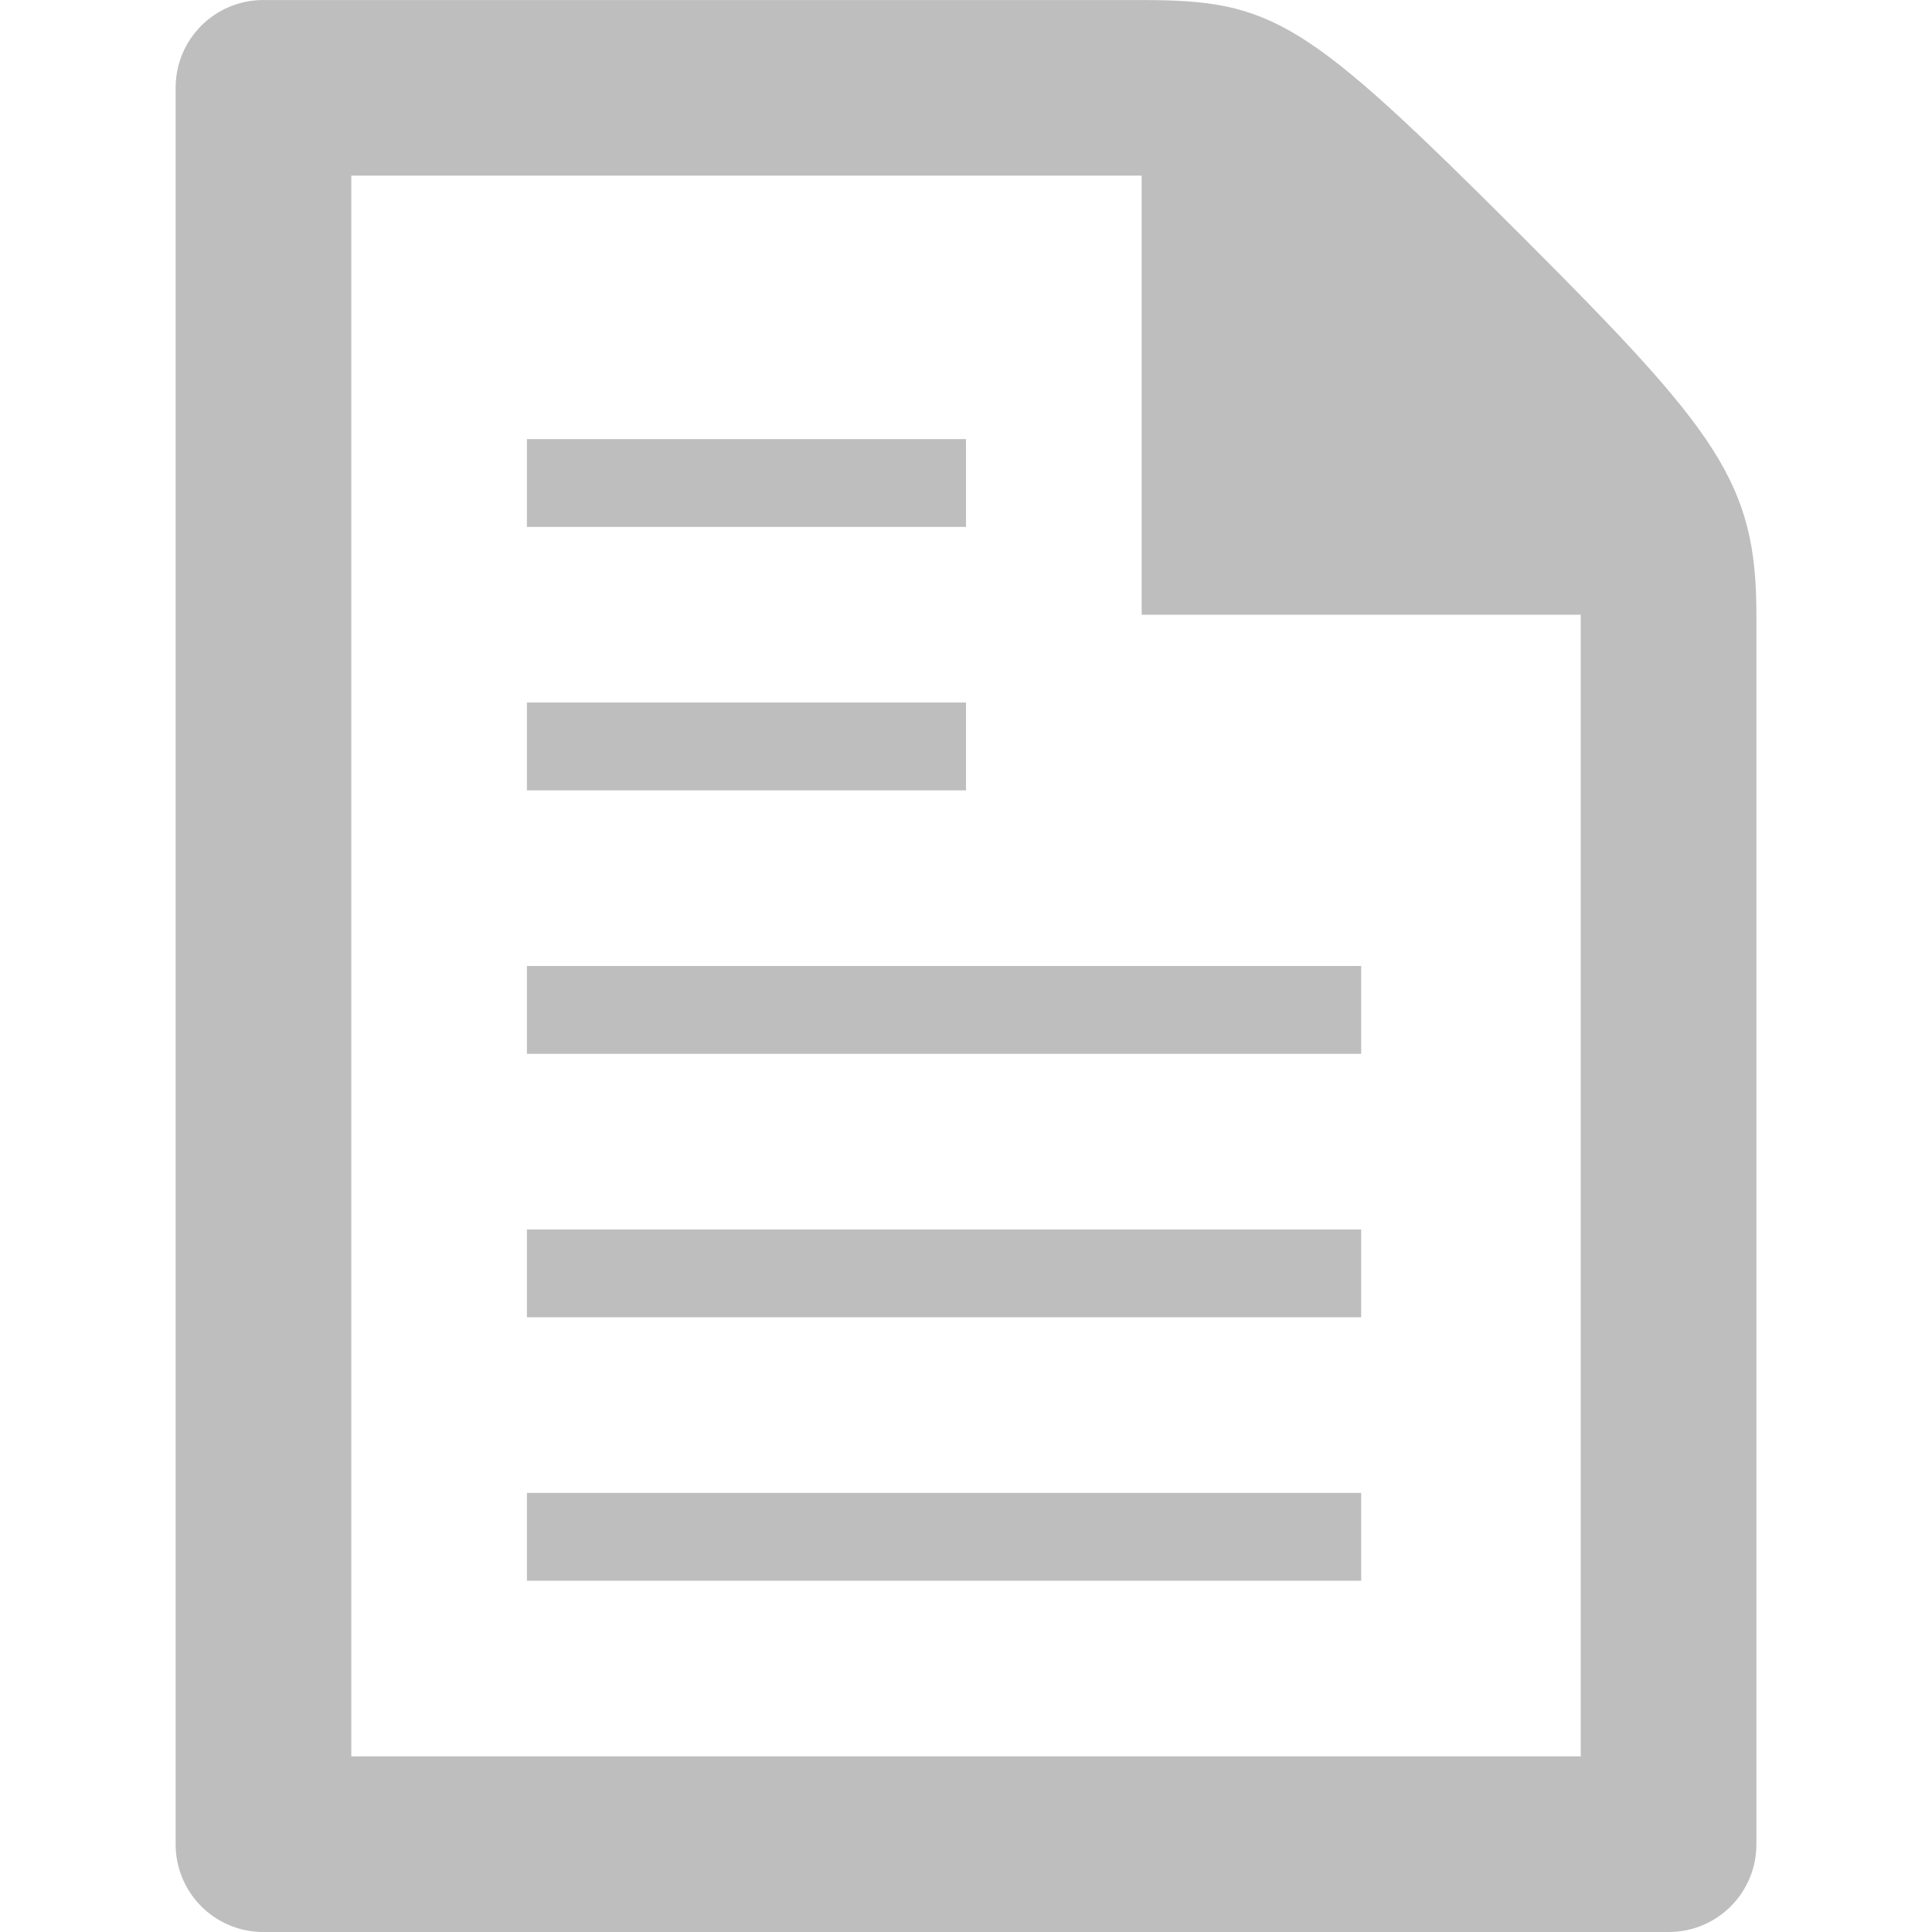
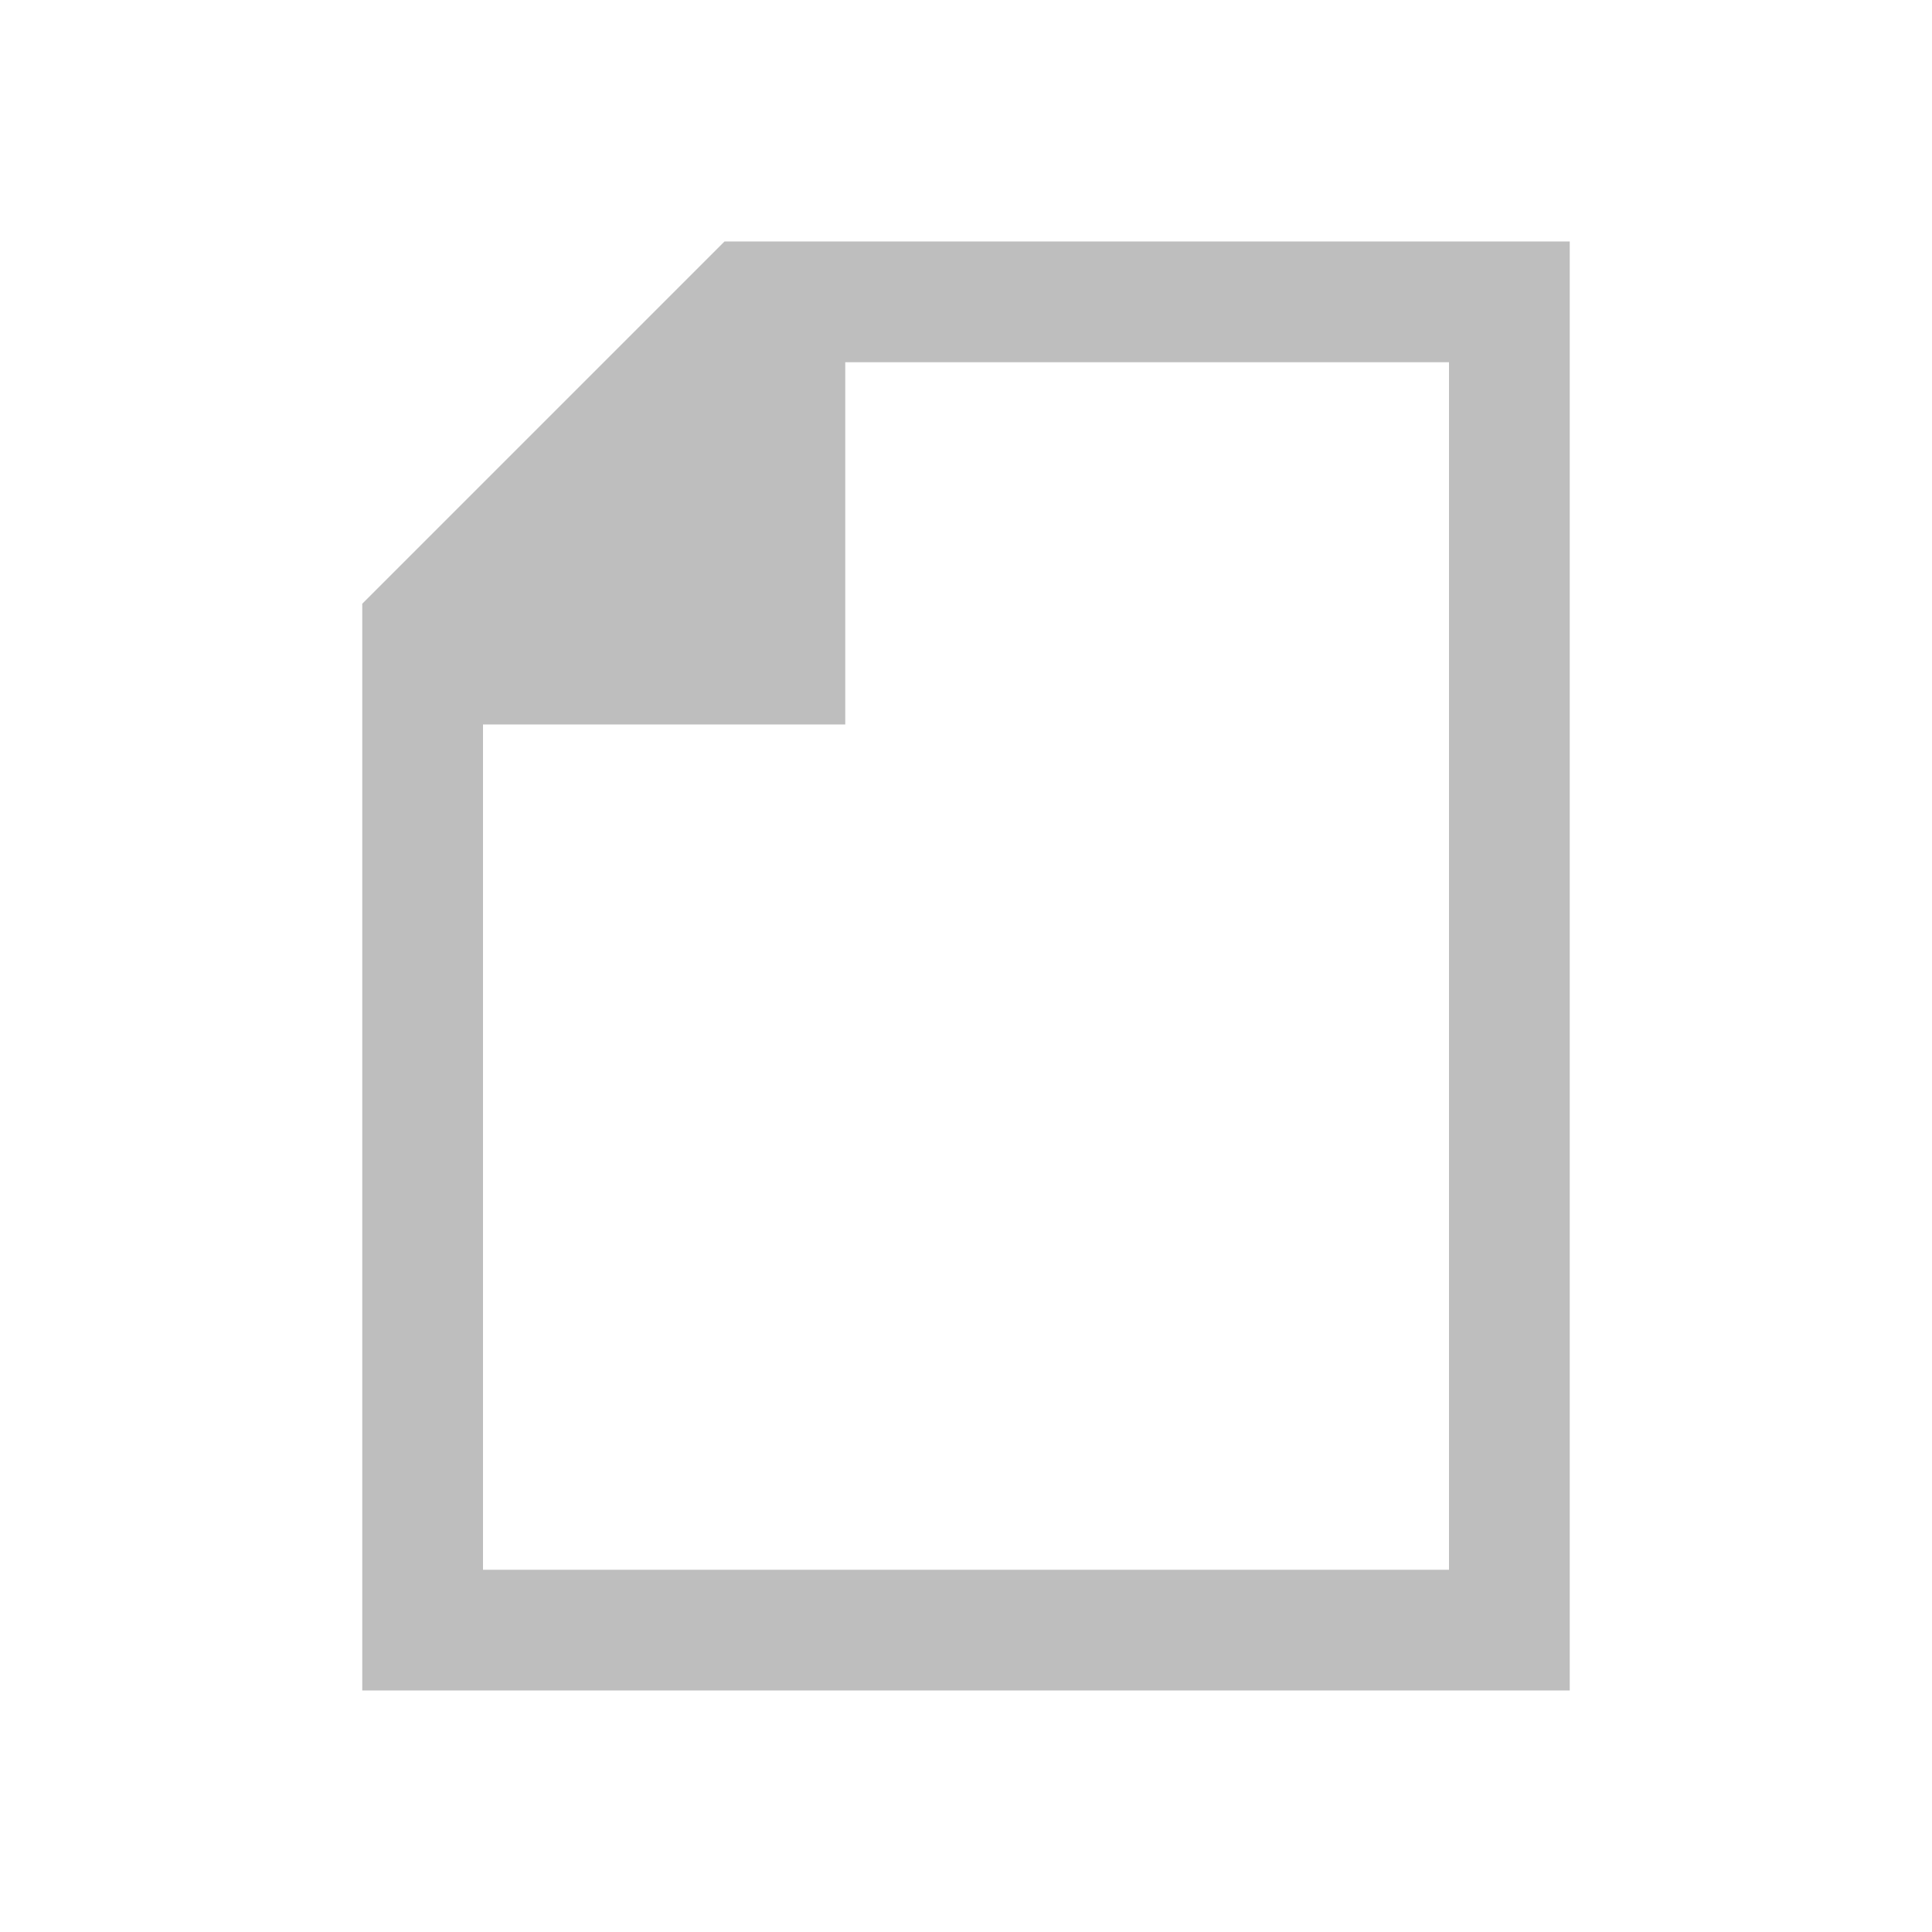
- <svg xmlns="http://www.w3.org/2000/svg" xmlns:xlink="http://www.w3.org/1999/xlink" width="16" height="16" id="svg2" version="1.0" style="display:inline">
-   <defs id="defs4">
-     <linearGradient xlink:href="#StandardGradient" id="linearGradient2428" gradientUnits="userSpaceOnUse" gradientTransform="matrix(0.9247229,0,0,1.08721,10.93994,-2.002359)" x1="11.999" y1="3.681" x2="11.999" y2="16.53" />
-     <linearGradient id="StandardGradient" gradientTransform="scale(0.9219544,1.084652)" x1="11.999" y1="0.922" x2="11.999" y2="19.387" gradientUnits="userSpaceOnUse">
-       <stop style="stop-color:#000000;stop-opacity:0.863;" offset="0" id="stop3283" />
-       <stop style="stop-color:#000000;stop-opacity:0.471;" offset="1" id="stop2651" />
-     </linearGradient>
-     <linearGradient xlink:href="#StandardGradient" id="linearGradient2549" gradientUnits="userSpaceOnUse" gradientTransform="matrix(0.9247229,0,0,1.08721,-2.060056,0.9976422)" x1="11.999" y1="0.922" x2="11.999" y2="17.478" />
-     <linearGradient xlink:href="#StandardGradient" id="linearGradient2418" gradientUnits="userSpaceOnUse" gradientTransform="matrix(0.9247229,0,0,1.08721,-4.060056,-3.002358)" x1="11.999" y1="0.922" x2="11.999" y2="17.478" />
-     <linearGradient xlink:href="#StandardGradient" id="linearGradient2422" gradientUnits="userSpaceOnUse" gradientTransform="matrix(0.9247229,0,0,1.08721,-5.060056,-1.002358)" x1="11.999" y1="0.922" x2="11.999" y2="17.478" />
-     <linearGradient xlink:href="#StandardGradient" id="linearGradient2403" gradientUnits="userSpaceOnUse" gradientTransform="matrix(0.9247229,0,0,1.08721,-4.060056,-3.002358)" x1="11.999" y1="0.922" x2="11.999" y2="17.478" />
-     <linearGradient xlink:href="#StandardGradient" id="linearGradient2406" gradientUnits="userSpaceOnUse" gradientTransform="matrix(0.9247229,0,0,1.08721,-4.060056,-3.002358)" x1="11.999" y1="0.922" x2="11.999" y2="17.478" />
-     <linearGradient xlink:href="#StandardGradient" id="linearGradient2409" gradientUnits="userSpaceOnUse" gradientTransform="matrix(0.9247229,0,0,1.08721,-6.060056,-2.002358)" x1="11.999" y1="3.68" x2="11.999" y2="15.639" />
-     <linearGradient xlink:href="#StandardGradient" id="linearGradient2416" gradientUnits="userSpaceOnUse" gradientTransform="matrix(0.9247229,0,0,1.08721,-6.060056,-2.002358)" x1="11.999" y1="2.762" x2="11.999" y2="15.639" />
-     <linearGradient xlink:href="#StandardGradient" id="linearGradient2529" gradientUnits="userSpaceOnUse" gradientTransform="matrix(0.9247229,0,0,1.08721,-4.041881,0.9976412)" x1="11.999" y1="3.681" x2="11.999" y2="16.53" />
-     <linearGradient xlink:href="#StandardGradient" id="linearGradient2539" gradientUnits="userSpaceOnUse" gradientTransform="matrix(0.9247229,0,0,1.08721,-6.060056,-2.002358)" x1="11.999" y1="2.762" x2="11.999" y2="15.639" />
-     <linearGradient xlink:href="#StandardGradient" id="linearGradient2542" gradientUnits="userSpaceOnUse" gradientTransform="matrix(0.9247229,0,0,1.08721,-6.060056,-2.002358)" x1="11.999" y1="2.762" x2="11.999" y2="15.639" />
-     <linearGradient xlink:href="#StandardGradient" id="linearGradient2412" gradientUnits="userSpaceOnUse" gradientTransform="matrix(0.9247229,0,0,1.08721,-6.060056,-2.002358)" x1="11.999" y1="2.762" x2="11.999" y2="15.639" />
-     <linearGradient xlink:href="#StandardGradient" id="linearGradient2423" gradientUnits="userSpaceOnUse" gradientTransform="matrix(0.9247229,0,0,1.08721,-6.060056,-2.002358)" x1="11.999" y1="2.762" x2="11.999" y2="15.639" />
-     <linearGradient xlink:href="#StandardGradient" id="linearGradient2942" gradientUnits="userSpaceOnUse" gradientTransform="matrix(0.9247229,0,0,1.08721,-26.06006,-2.002358)" x1="11.999" y1="2.762" x2="11.999" y2="15.639" />
-     <clipPath clipPathUnits="userSpaceOnUse" id="clipPath2949">
-       <path style="fill:#ff00ff;fill-opacity:1;stroke:none;display:inline" d="m -20,0 0,16 16,0 0,-16 -16,0 z m 3,1 3,0 c 0.554,0 1,0.446 1,1 l 6,0 c 0.554,0 1,0.446 1,1 l -12,0 0,-1 c 0,-0.554 0.446,-1 1,-1 z m -0.5,3 4,0 6,0 1,0 C -5.669,4 -5,4.669 -5,5.5 l 0,4.5 0,1.5 c 0,0.647 -0.396,1.195 -0.969,1.406 l 0,0.156 -0.031,0 0,0.438 c 0,0.831 -0.669,1.5 -1.5,1.5 l -6,0 c -0.831,0 -1.5,-0.669 -1.5,-1.5 l 0,-0.5 -2.5,0 c -0.831,0 -1.5,-0.669 -1.5,-1.5 l 0,-1.5 0,-4.5 C -19,4.669 -18.331,4 -17.5,4 z m 5,2 C -12.777,6 -13,6.223 -13,6.5 l 0,6 c 0,0.277 0.223,0.5 0.5,0.5 l 4,0 c 0.277,0 0.5,-0.223 0.5,-0.5 l 0,-6 C -8,6.223 -8.223,6 -8.5,6 l -4,0 z" id="path2951" />
-     </clipPath>
-     <linearGradient xlink:href="#StandardGradient" id="linearGradient5012" gradientUnits="userSpaceOnUse" gradientTransform="matrix(0.9247229,0,0,1.08721,-6.060056,-2.002358)" x1="11.999" y1="2.762" x2="11.999" y2="15.639" />
-     <linearGradient xlink:href="#StandardGradient" id="linearGradient5016" gradientUnits="userSpaceOnUse" gradientTransform="matrix(0.9247229,0,0,1.08721,-6.060056,-2.002358)" x1="11.999" y1="2.762" x2="11.999" y2="15.639" />
-     <linearGradient xlink:href="#StandardGradient" id="linearGradient3176" gradientUnits="userSpaceOnUse" gradientTransform="matrix(0.9247229,0,0,1.08721,-6.060056,-2.002358)" x1="11.999" y1="2.762" x2="11.999" y2="15.639" />
-     <linearGradient xlink:href="#StandardGradient" id="linearGradient3180" gradientUnits="userSpaceOnUse" gradientTransform="matrix(0.9247229,0,0,1.08721,-6.060056,-2.002358)" x1="11.999" y1="2.762" x2="11.999" y2="15.639" />
-     <linearGradient xlink:href="#StandardGradient" id="linearGradient3042" gradientUnits="userSpaceOnUse" gradientTransform="matrix(0.9247229,0,0,1.08721,-6.060056,-2.002358)" x1="11.999" y1="2.762" x2="11.999" y2="15.639" />
-     <linearGradient xlink:href="#StandardGradient" id="linearGradient3047" gradientUnits="userSpaceOnUse" gradientTransform="matrix(0.9247229,0,0,1.08721,-6.060056,-2.002358)" x1="11.999" y1="2.762" x2="11.999" y2="15.639" />
-     <linearGradient xlink:href="#StandardGradient" id="linearGradient3052" gradientUnits="userSpaceOnUse" gradientTransform="matrix(0.9247229,0,0,1.08721,-6.060056,-2.002358)" x1="11.999" y1="2.762" x2="11.999" y2="15.639" />
-     <linearGradient xlink:href="#StandardGradient" id="linearGradient3059" gradientUnits="userSpaceOnUse" gradientTransform="matrix(0.9247229,0,0,1.08721,-6.060056,-2.002358)" x1="11.999" y1="2.762" x2="11.999" y2="15.639" />
-     <linearGradient xlink:href="#StandardGradient" id="linearGradient3062" gradientUnits="userSpaceOnUse" gradientTransform="matrix(-0.9247229,0,0,1.08721,22.06006,-2.002358)" x1="11.999" y1="2.762" x2="11.999" y2="15.639" />
-     <linearGradient xlink:href="#StandardGradient" id="linearGradient3064" gradientUnits="userSpaceOnUse" gradientTransform="matrix(0.9247229,0,0,1.08721,-6.060056,-2.002358)" x1="11.999" y1="2.762" x2="11.999" y2="15.639" />
-     <linearGradient xlink:href="#StandardGradient" id="linearGradient3067" gradientUnits="userSpaceOnUse" gradientTransform="matrix(0.9247229,0,0,1.08721,-6.060056,-1.002358)" x1="11.999" y1="2.762" x2="11.999" y2="15.639" />
-     <linearGradient xlink:href="#StandardGradient" id="linearGradient3071" gradientUnits="userSpaceOnUse" gradientTransform="matrix(0.9247229,0,0,1.08721,-6.060056,-2.002358)" x1="11.999" y1="2.762" x2="11.999" y2="15.639" />
-     <linearGradient xlink:href="#StandardGradient" id="linearGradient3074" gradientUnits="userSpaceOnUse" gradientTransform="matrix(0.9247229,0,0,1.08721,-6.060056,-2.002358)" x1="11.999" y1="2.762" x2="11.999" y2="15.639" />
-     <linearGradient x1="47" y1="76" x2="47" y2="33.086" id="linearGradient3078" xlink:href="#linearGradient3699" gradientUnits="userSpaceOnUse" gradientTransform="translate(0,-2)" />
-     <linearGradient id="linearGradient3699">
-       <stop id="stop3701" style="stop-color:#aa7932;stop-opacity:0.784" offset="0" />
-       <stop id="stop3703" style="stop-color:#aa7932;stop-opacity:0.392" offset="1" />
-     </linearGradient>
-     <linearGradient x1="49" y1="72" x2="49" y2="38.758" id="linearGradient3100" xlink:href="#linearGradient3699" gradientUnits="userSpaceOnUse" gradientTransform="translate(-2,-4)" />
-     <linearGradient x1="49" y1="72" x2="49" y2="38.758" id="linearGradient3903" xlink:href="#linearGradient3699" gradientUnits="userSpaceOnUse" gradientTransform="translate(-2,-4)" />
-     <linearGradient x1="49" y1="72" x2="49" y2="38.758" id="linearGradient3890" xlink:href="#linearGradient3699" gradientUnits="userSpaceOnUse" gradientTransform="translate(-2,-4)" />
-     <linearGradient x1="49" y1="72" x2="49" y2="38.758" id="linearGradient3877" xlink:href="#linearGradient3699" gradientUnits="userSpaceOnUse" gradientTransform="translate(-2,-4)" />
-     <linearGradient x1="56" y1="76" x2="56" y2="32" id="linearGradient3087" xlink:href="#linearGradient3699" gradientUnits="userSpaceOnUse" gradientTransform="translate(0,-2)" />
-     <linearGradient x1="56" y1="76" x2="56" y2="32" id="linearGradient4002" xlink:href="#linearGradient3699" gradientUnits="userSpaceOnUse" gradientTransform="translate(0,-2)" />
-     <linearGradient x1="56" y1="76" x2="56" y2="32" id="linearGradient3975" xlink:href="#linearGradient3699" gradientUnits="userSpaceOnUse" gradientTransform="translate(0,-2)" />
-     <linearGradient x1="56" y1="76" x2="56" y2="32" id="linearGradient3989" xlink:href="#linearGradient3699" gradientUnits="userSpaceOnUse" gradientTransform="translate(0,-2)" />
-   </defs>
-   <g style="display:inline" id="layer1">
-     <g transform="matrix(0.3089839,0,0,0.3089839,-6.850614,-8.250052)" id="layer6">
-       <g transform="matrix(1.080211,0,0,1.080211,-3.787401,2.90218)" id="layer6-5">
-         <g transform="matrix(0.9973992,0,0,0.9973992,-3.864759,-5.864758)" id="layer6-3">
-           <path d="m 34.523,27.969 c -1.21,0 -2.185,0.974 -2.185,2.185 l 0,43.693 c 0,1.21 0.974,2.185 2.185,2.185 l 34.955,0 c 1.21,0 2.185,-0.974 2.185,-2.185 l 0,-30.585 c 0,-3.277 -0.944,-4.529 -5.837,-9.421 -5.383,-5.383 -6.178,-5.871 -9.455,-5.871 l -21.847,0 z m 2.185,4.369 19.662,0 0,10.923 10.923,0 0,28.401 -30.585,0 0,-39.324 z m 4.369,6.554 0,2.185 10.923,0 0,-2.185 -10.923,0 z m 0,6.554 0,2.185 10.923,0 0,-2.185 -10.923,0 z m 0,6.554 0,2.185 20.754,0 0,-2.185 -20.754,0 z m 0,6.554 0,2.185 20.754,0 0,-2.185 -20.754,0 z m 0,6.554 0,2.185 20.754,0 0,-2.185 -20.754,0 z" id="rect2938" style="display:inline;opacity:1;fill:#bebebe;fill-opacity:1;stroke:none;fill-rule:nonzero" />
-         </g>
-       </g>
-     </g>
+ <svg xmlns="http://www.w3.org/2000/svg" width="16" height="16" id="svg2" version="1.1" viewBox="0 0 16 16">
+   <defs id="defs4" />
+   <g id="layer1" transform="translate(0,-1036.362)">
+     <path style="color:#000000;clip-rule:nonzero;display:inline;overflow:visible;visibility:visible;opacity:1;isolation:auto;mix-blend-mode:normal;color-interpolation:sRGB;color-interpolation-filters:linearRGB;solid-color:#000000;solid-opacity:1;fill:#bebebe;fill-opacity:1;fill-rule:nonzero;stroke:none;stroke-width:1;stroke-linecap:butt;stroke-linejoin:miter;stroke-miterlimit:4;stroke-dasharray:none;stroke-dashoffset:0;stroke-opacity:1;color-rendering:auto;image-rendering:auto;shape-rendering:auto;text-rendering:auto;enable-background:accumulate" d="m 13,1050.362 0,-12 -5,0 -1,0 -1,0 -3,3 0,1 0,1 0,7 10,0 z m -1,-1 -8,0 0,-6 0,-1 3,0 0,-3 1,0 4,0 0,10 z" id="path4142" />
  </g>
</svg>
